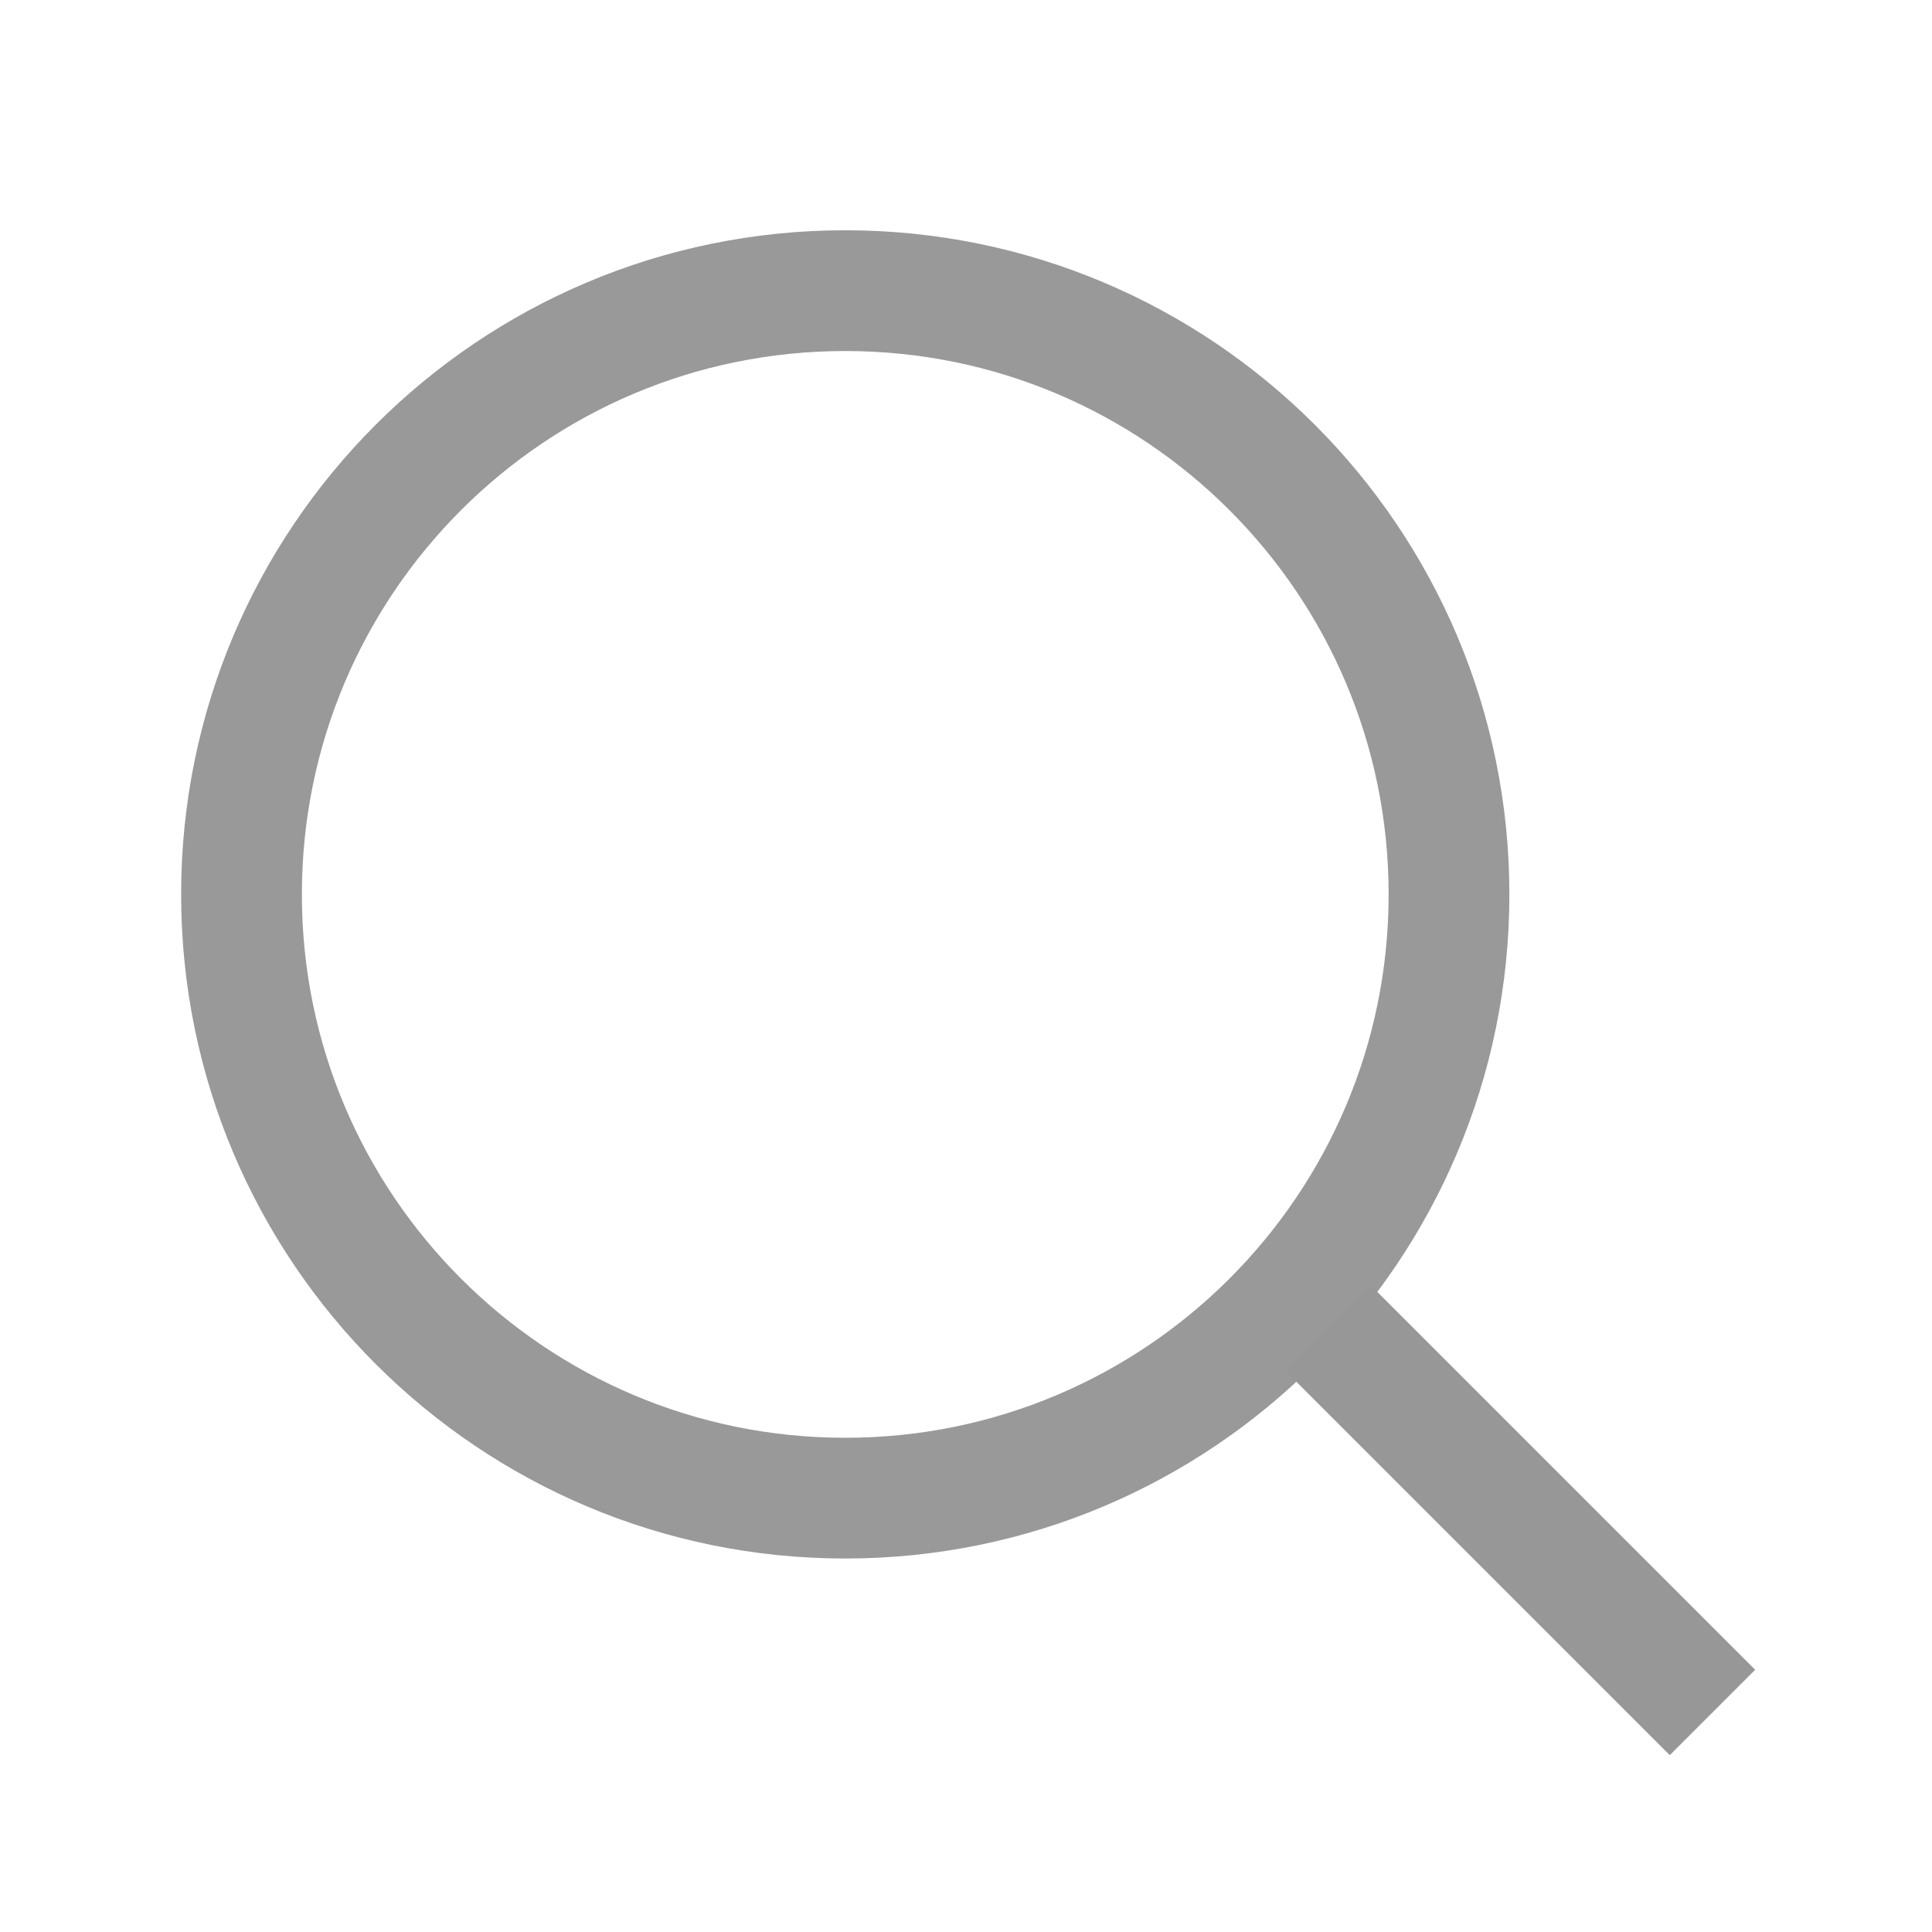
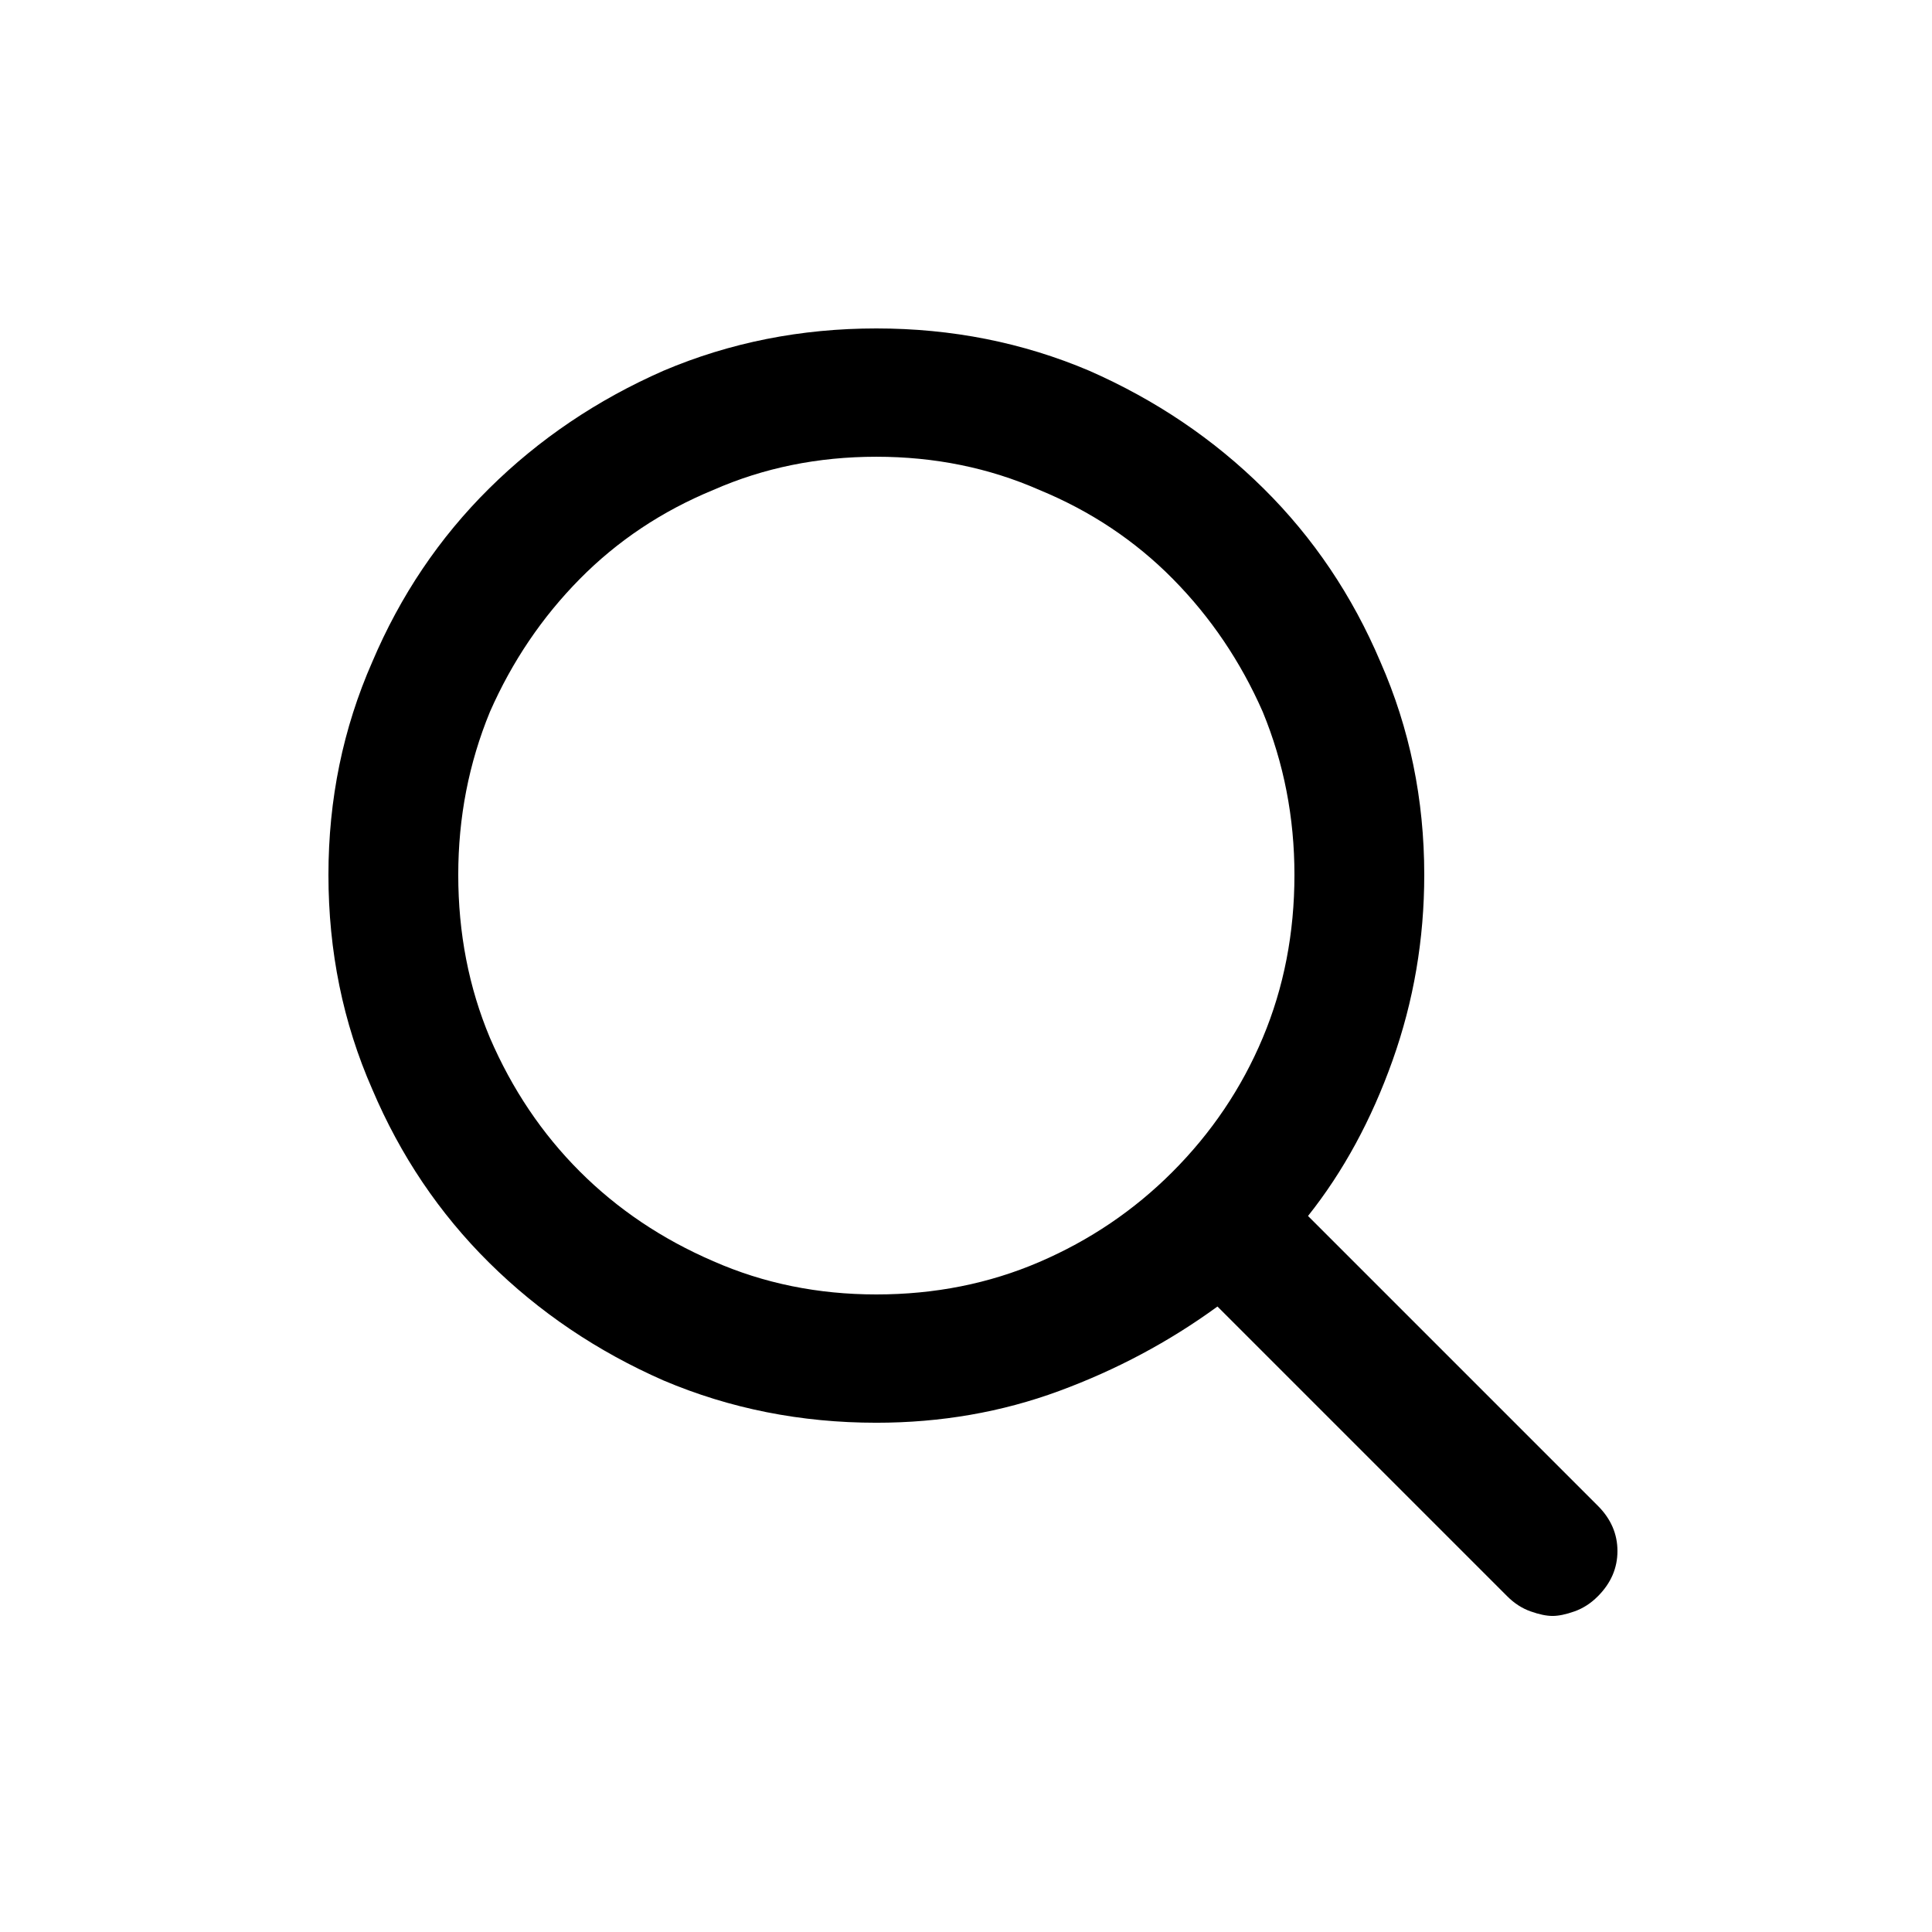
- <svg xmlns="http://www.w3.org/2000/svg" width="16px" height="16px" viewBox="0 0 16 16" version="1.1">
-   <defs />
-   <g id="Icons/ic_search" stroke="none" stroke-width="1" fill="none" fill-rule="evenodd">
-     <g id="Group" transform="translate(1, 1)">
-       <circle id="Oval" stroke="#999999" fill-rule="nonzero" cx="6" cy="6.407" r="5" />
-       <path d="M10,10 L13.182,13.182" id="Path-2" stroke="#979797" />
+ <svg xmlns="http://www.w3.org/2000/svg" width="100px" height="100px" viewBox="0 0 100 100" version="1.1">
+   <g id="Page-1" stroke="none" stroke-width="1" fill="none" fill-rule="evenodd">
+     <g id="search" transform="translate(17, 17)" fill="#000000" fill-rule="nonzero">
+       <path d="M65.703,60.938 L50.703,45.938 C52.526,43.646 53.984,40.964 55.078,37.891 C56.172,34.818 56.719,31.615 56.719,28.281 C56.719,24.375 55.964,20.703 54.453,17.266 C52.995,13.828 50.977,10.833 48.398,8.281 C45.82,5.729 42.813,3.698 39.375,2.188 C35.937,0.729 32.266,0 28.359,0 C24.453,0 20.781,0.729 17.344,2.188 C13.906,3.698 10.898,5.729 8.32,8.281 C5.742,10.833 3.724,13.828 2.266,17.266 C0.755,20.703 0,24.375 0,28.281 C0,32.24 0.755,35.937 2.266,39.375 C3.724,42.813 5.742,45.807 8.32,48.359 C10.898,50.911 13.906,52.943 17.344,54.453 C20.781,55.911 24.453,56.641 28.359,56.641 C31.693,56.641 34.844,56.094 37.812,55 C40.781,53.906 43.516,52.448 46.016,50.625 L61.016,65.625 C61.38,65.99 61.784,66.25 62.227,66.406 C62.669,66.563 63.047,66.641 63.359,66.641 C63.672,66.641 64.049,66.563 64.492,66.406 C64.935,66.25 65.339,65.99 65.703,65.625 C66.38,64.948 66.719,64.167 66.719,63.281 C66.719,62.396 66.38,61.615 65.703,60.938 Z M6.719,28.281 C6.719,25.312 7.266,22.5 8.359,19.844 C9.505,17.24 11.055,14.948 13.008,12.969 C14.961,10.99 17.266,9.453 19.922,8.359 C22.526,7.214 25.339,6.641 28.359,6.641 C31.38,6.641 34.193,7.214 36.797,8.359 C39.453,9.453 41.758,10.99 43.711,12.969 C45.664,14.948 47.214,17.24 48.359,19.844 C49.453,22.5 50,25.312 50,28.281 C50,31.302 49.453,34.115 48.359,36.719 C47.266,39.323 45.703,41.641 43.672,43.672 C43.672,43.672 43.672,43.672 43.672,43.672 C43.672,43.672 43.672,43.672 43.672,43.672 C41.693,45.651 39.401,47.201 36.797,48.32 C34.193,49.44 31.38,50 28.359,50 C25.339,50 22.526,49.427 19.922,48.281 C17.266,47.135 14.961,45.586 13.008,43.633 C11.055,41.68 9.505,39.375 8.359,36.719 C7.266,34.115 6.719,31.302 6.719,28.281 Z" id="Shape" />
    </g>
  </g>
</svg>
